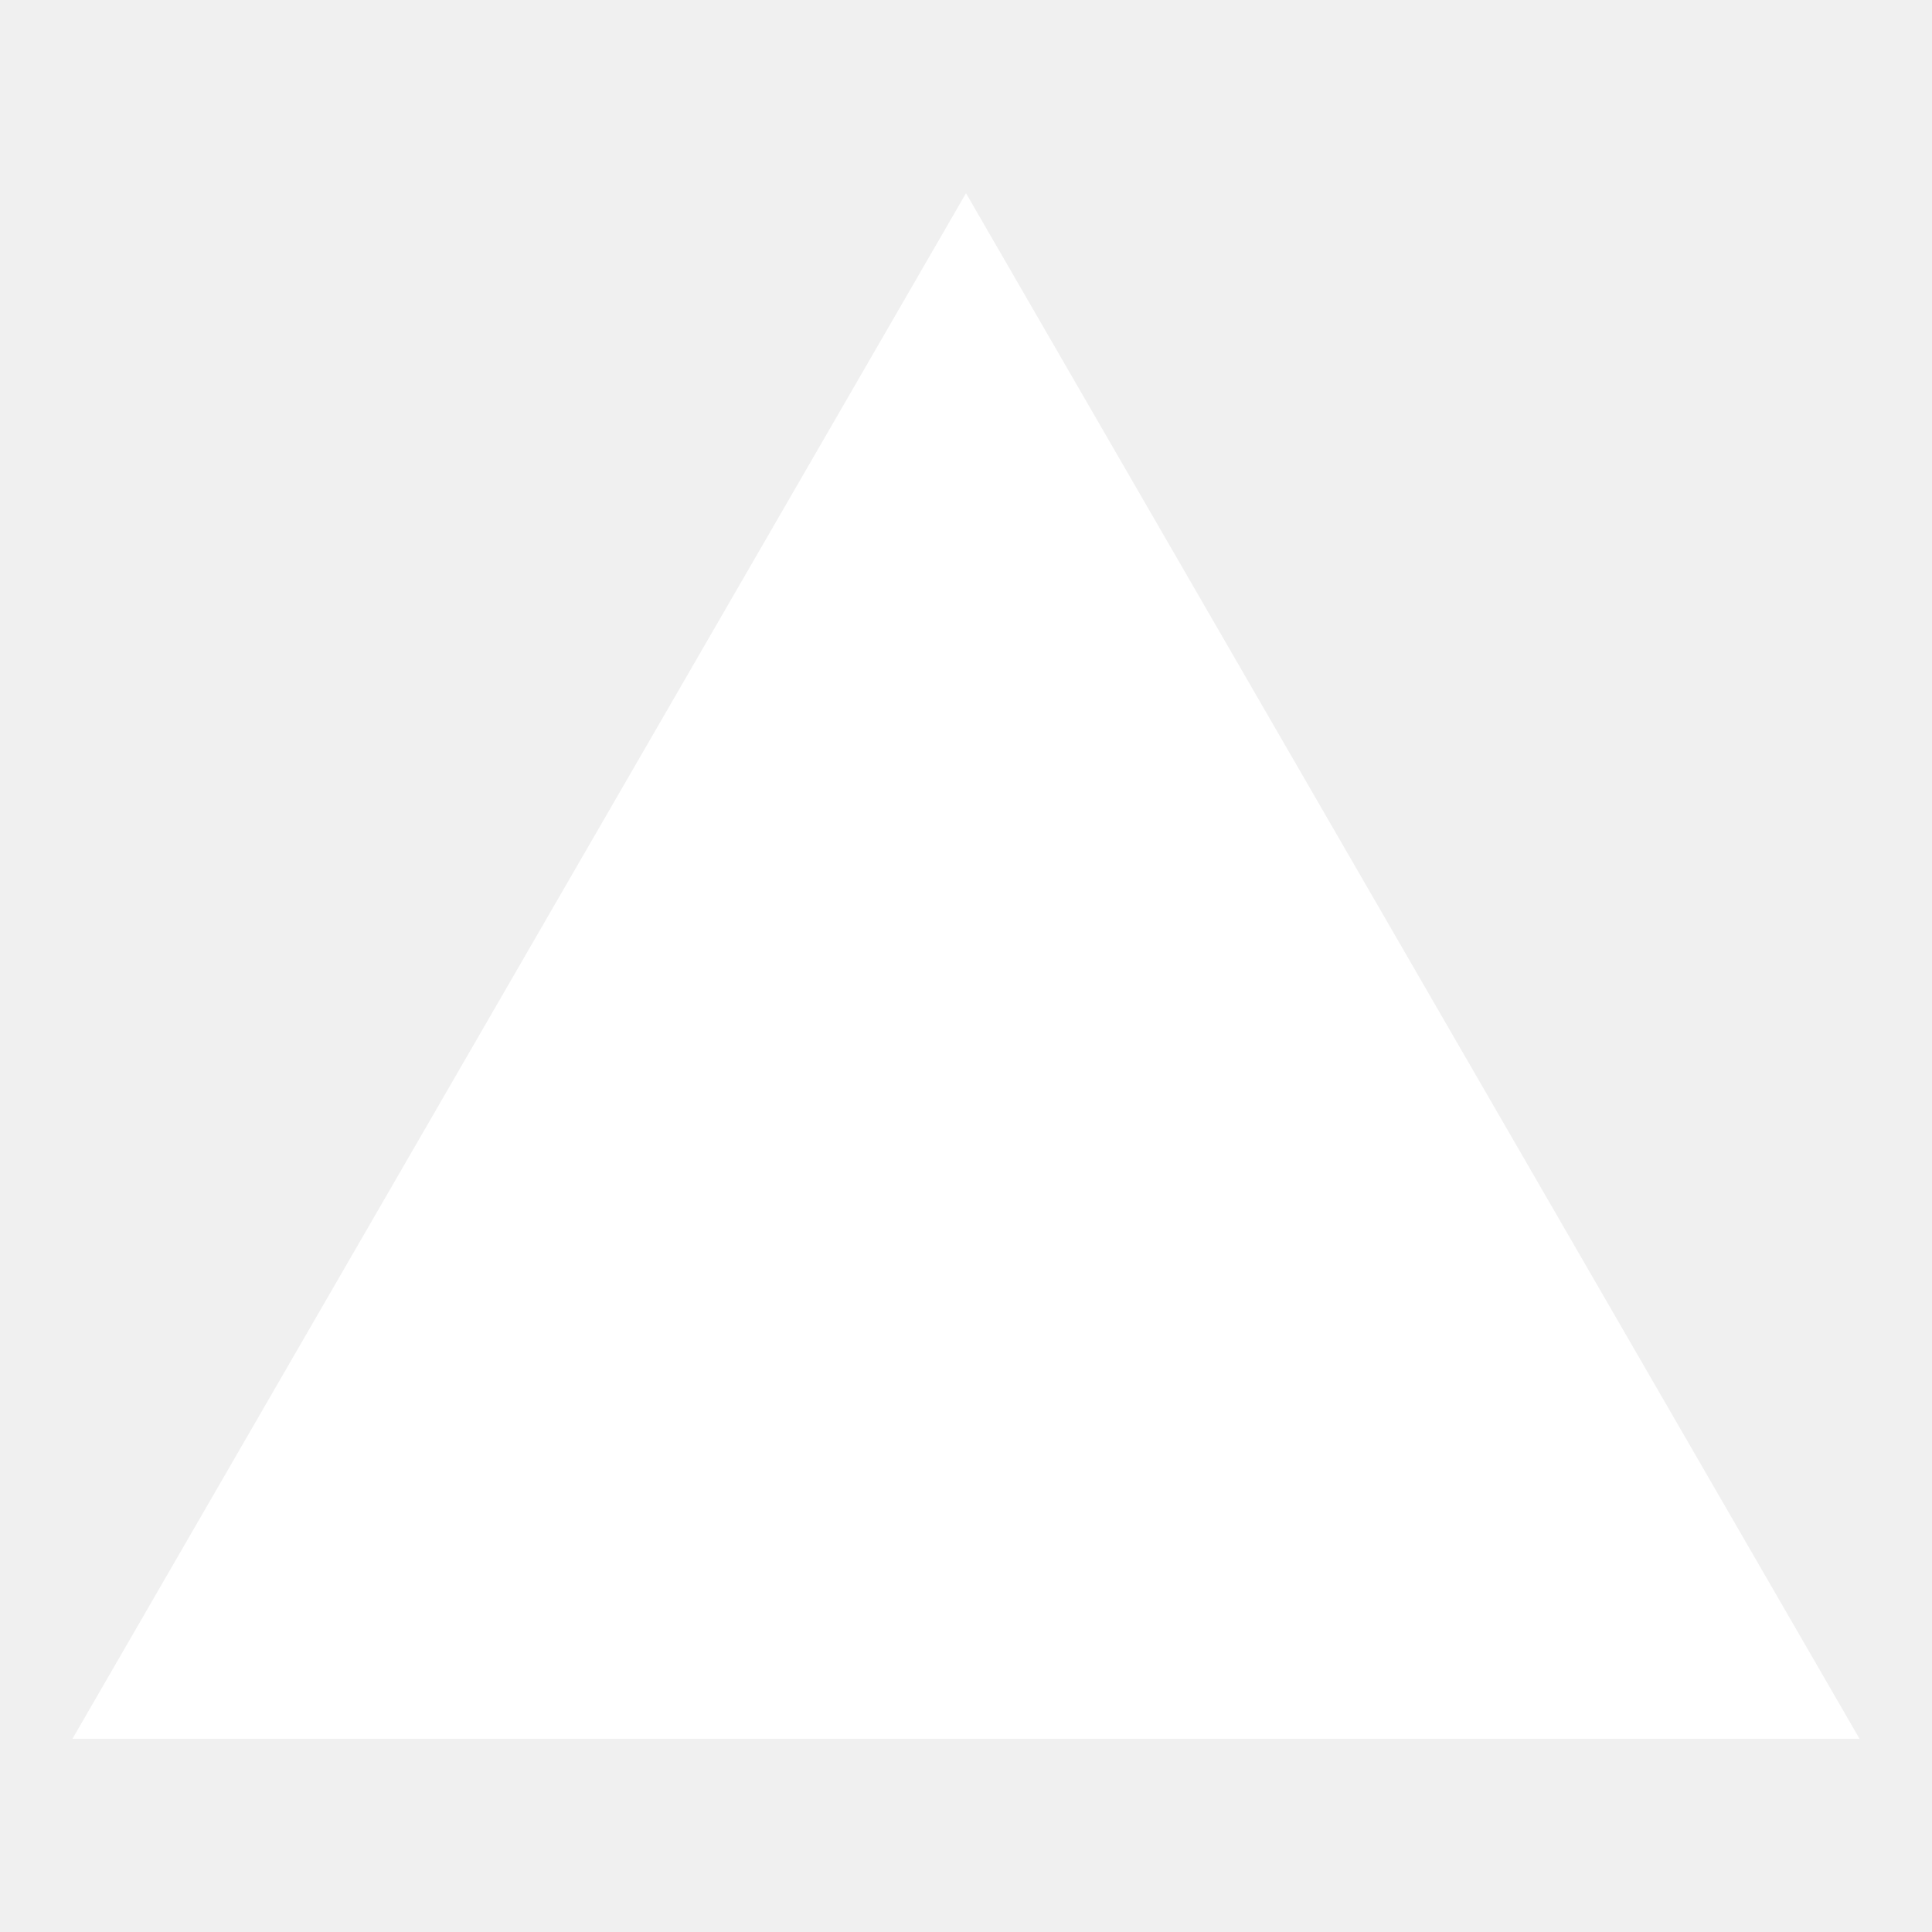
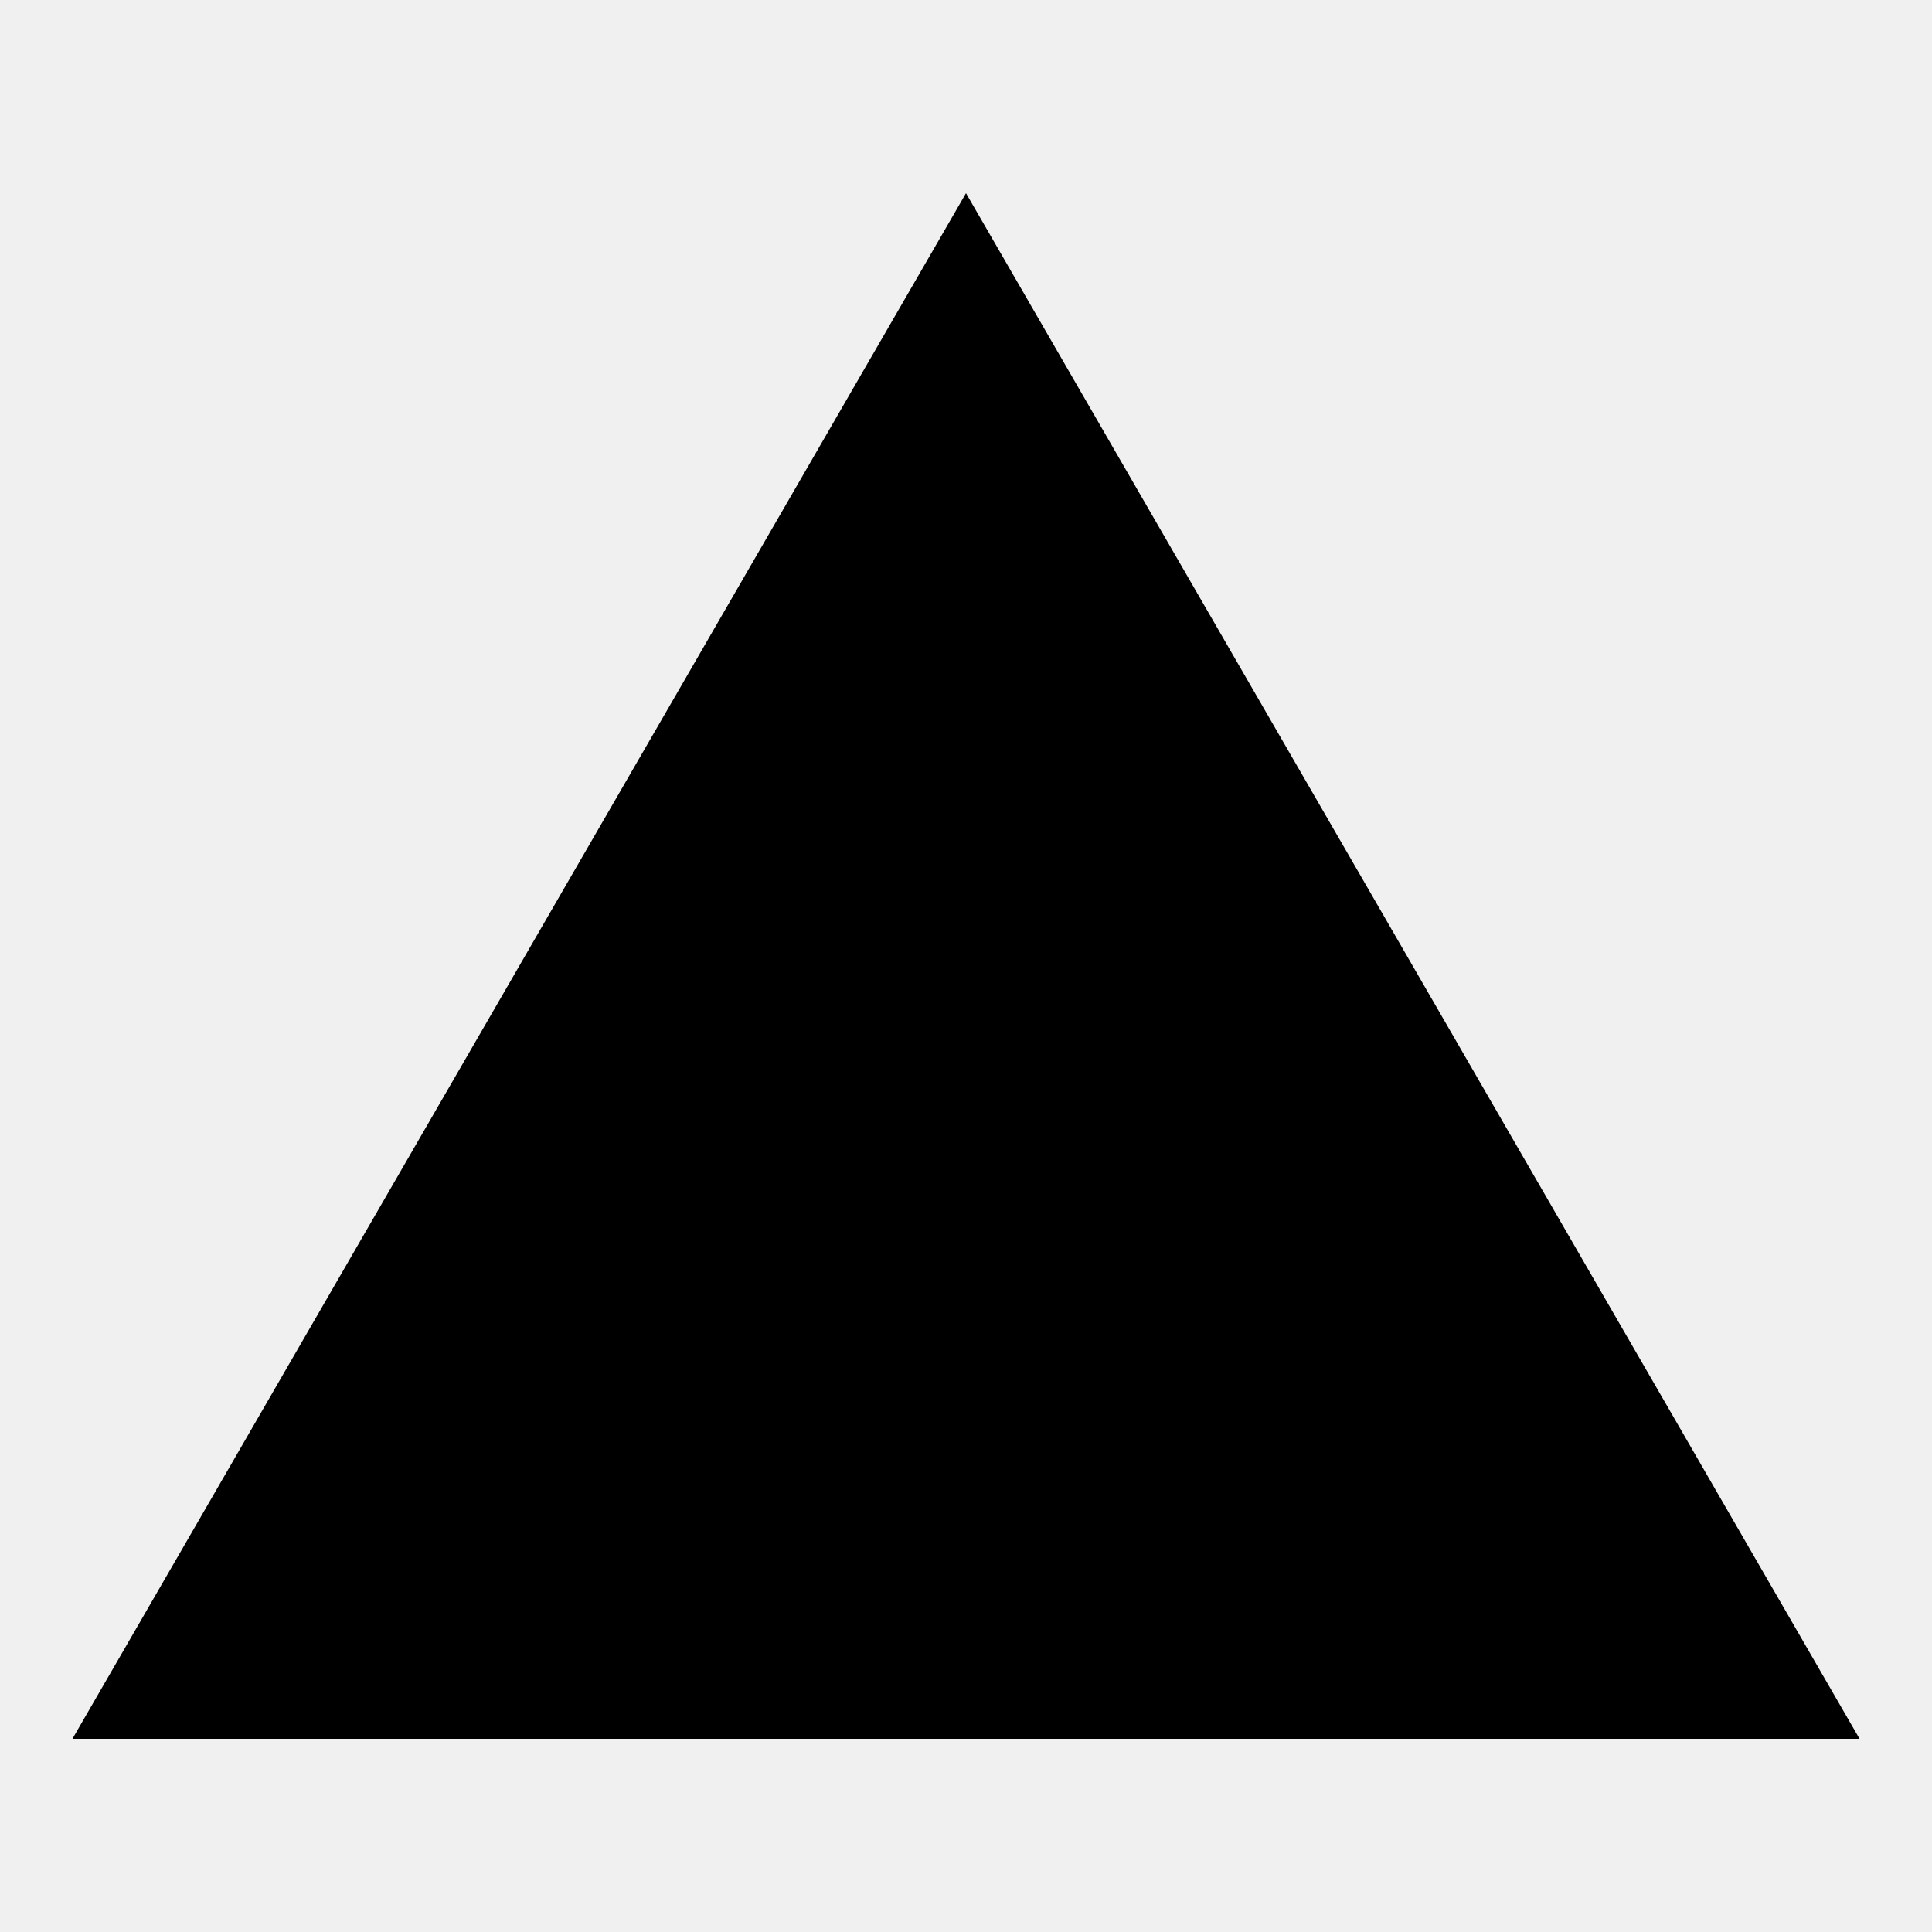
<svg xmlns="http://www.w3.org/2000/svg" version="1.1" id="Layer_1" x="0px" y="0px" viewBox="0 0 24 24" width="18px" height="18px" style="enable-background:new 0 0 24 24;" xml:space="preserve">
  <style type="text/css">
	.st0{fill:none;}
- 	.st1{fill:#FFFFFF;}
+ 	.st1{fill:#000000;}
</style>
  <path class="st0" d="M0,0h24v24H0V0z" />
  <polygon class="st1" points="12,2.4 0.9,21.6 23.1,21.6 " />
</svg>
